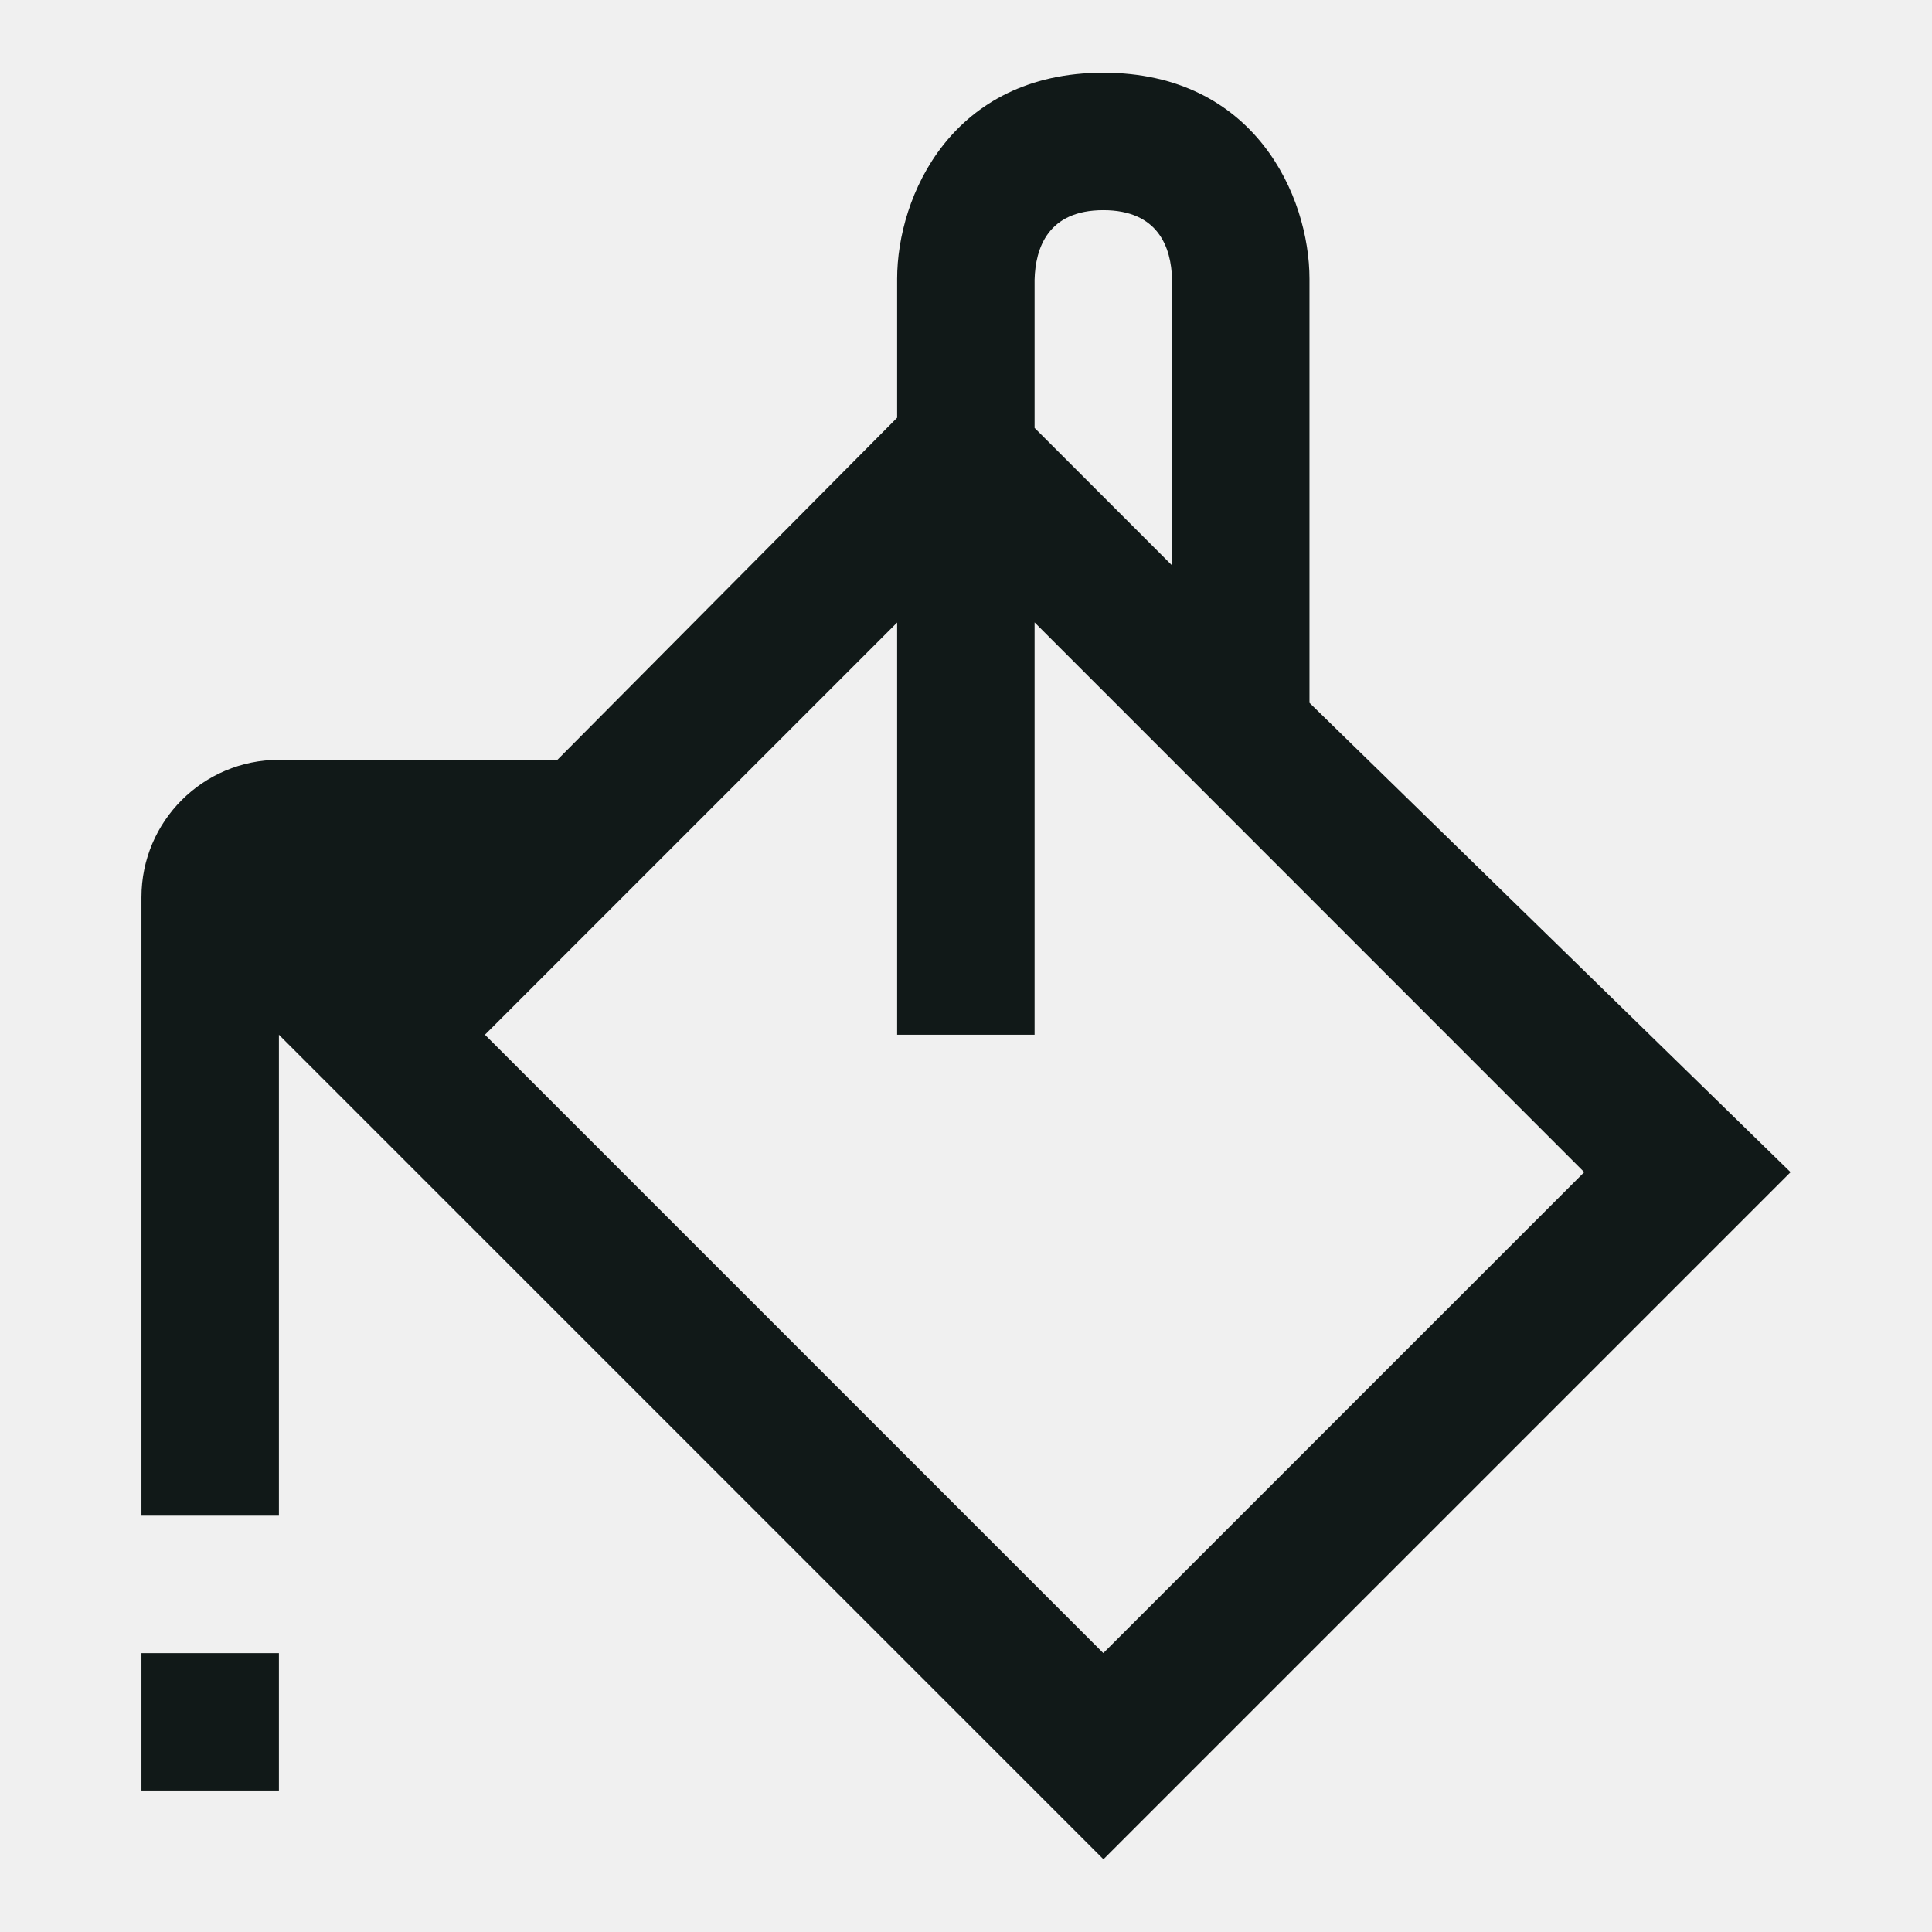
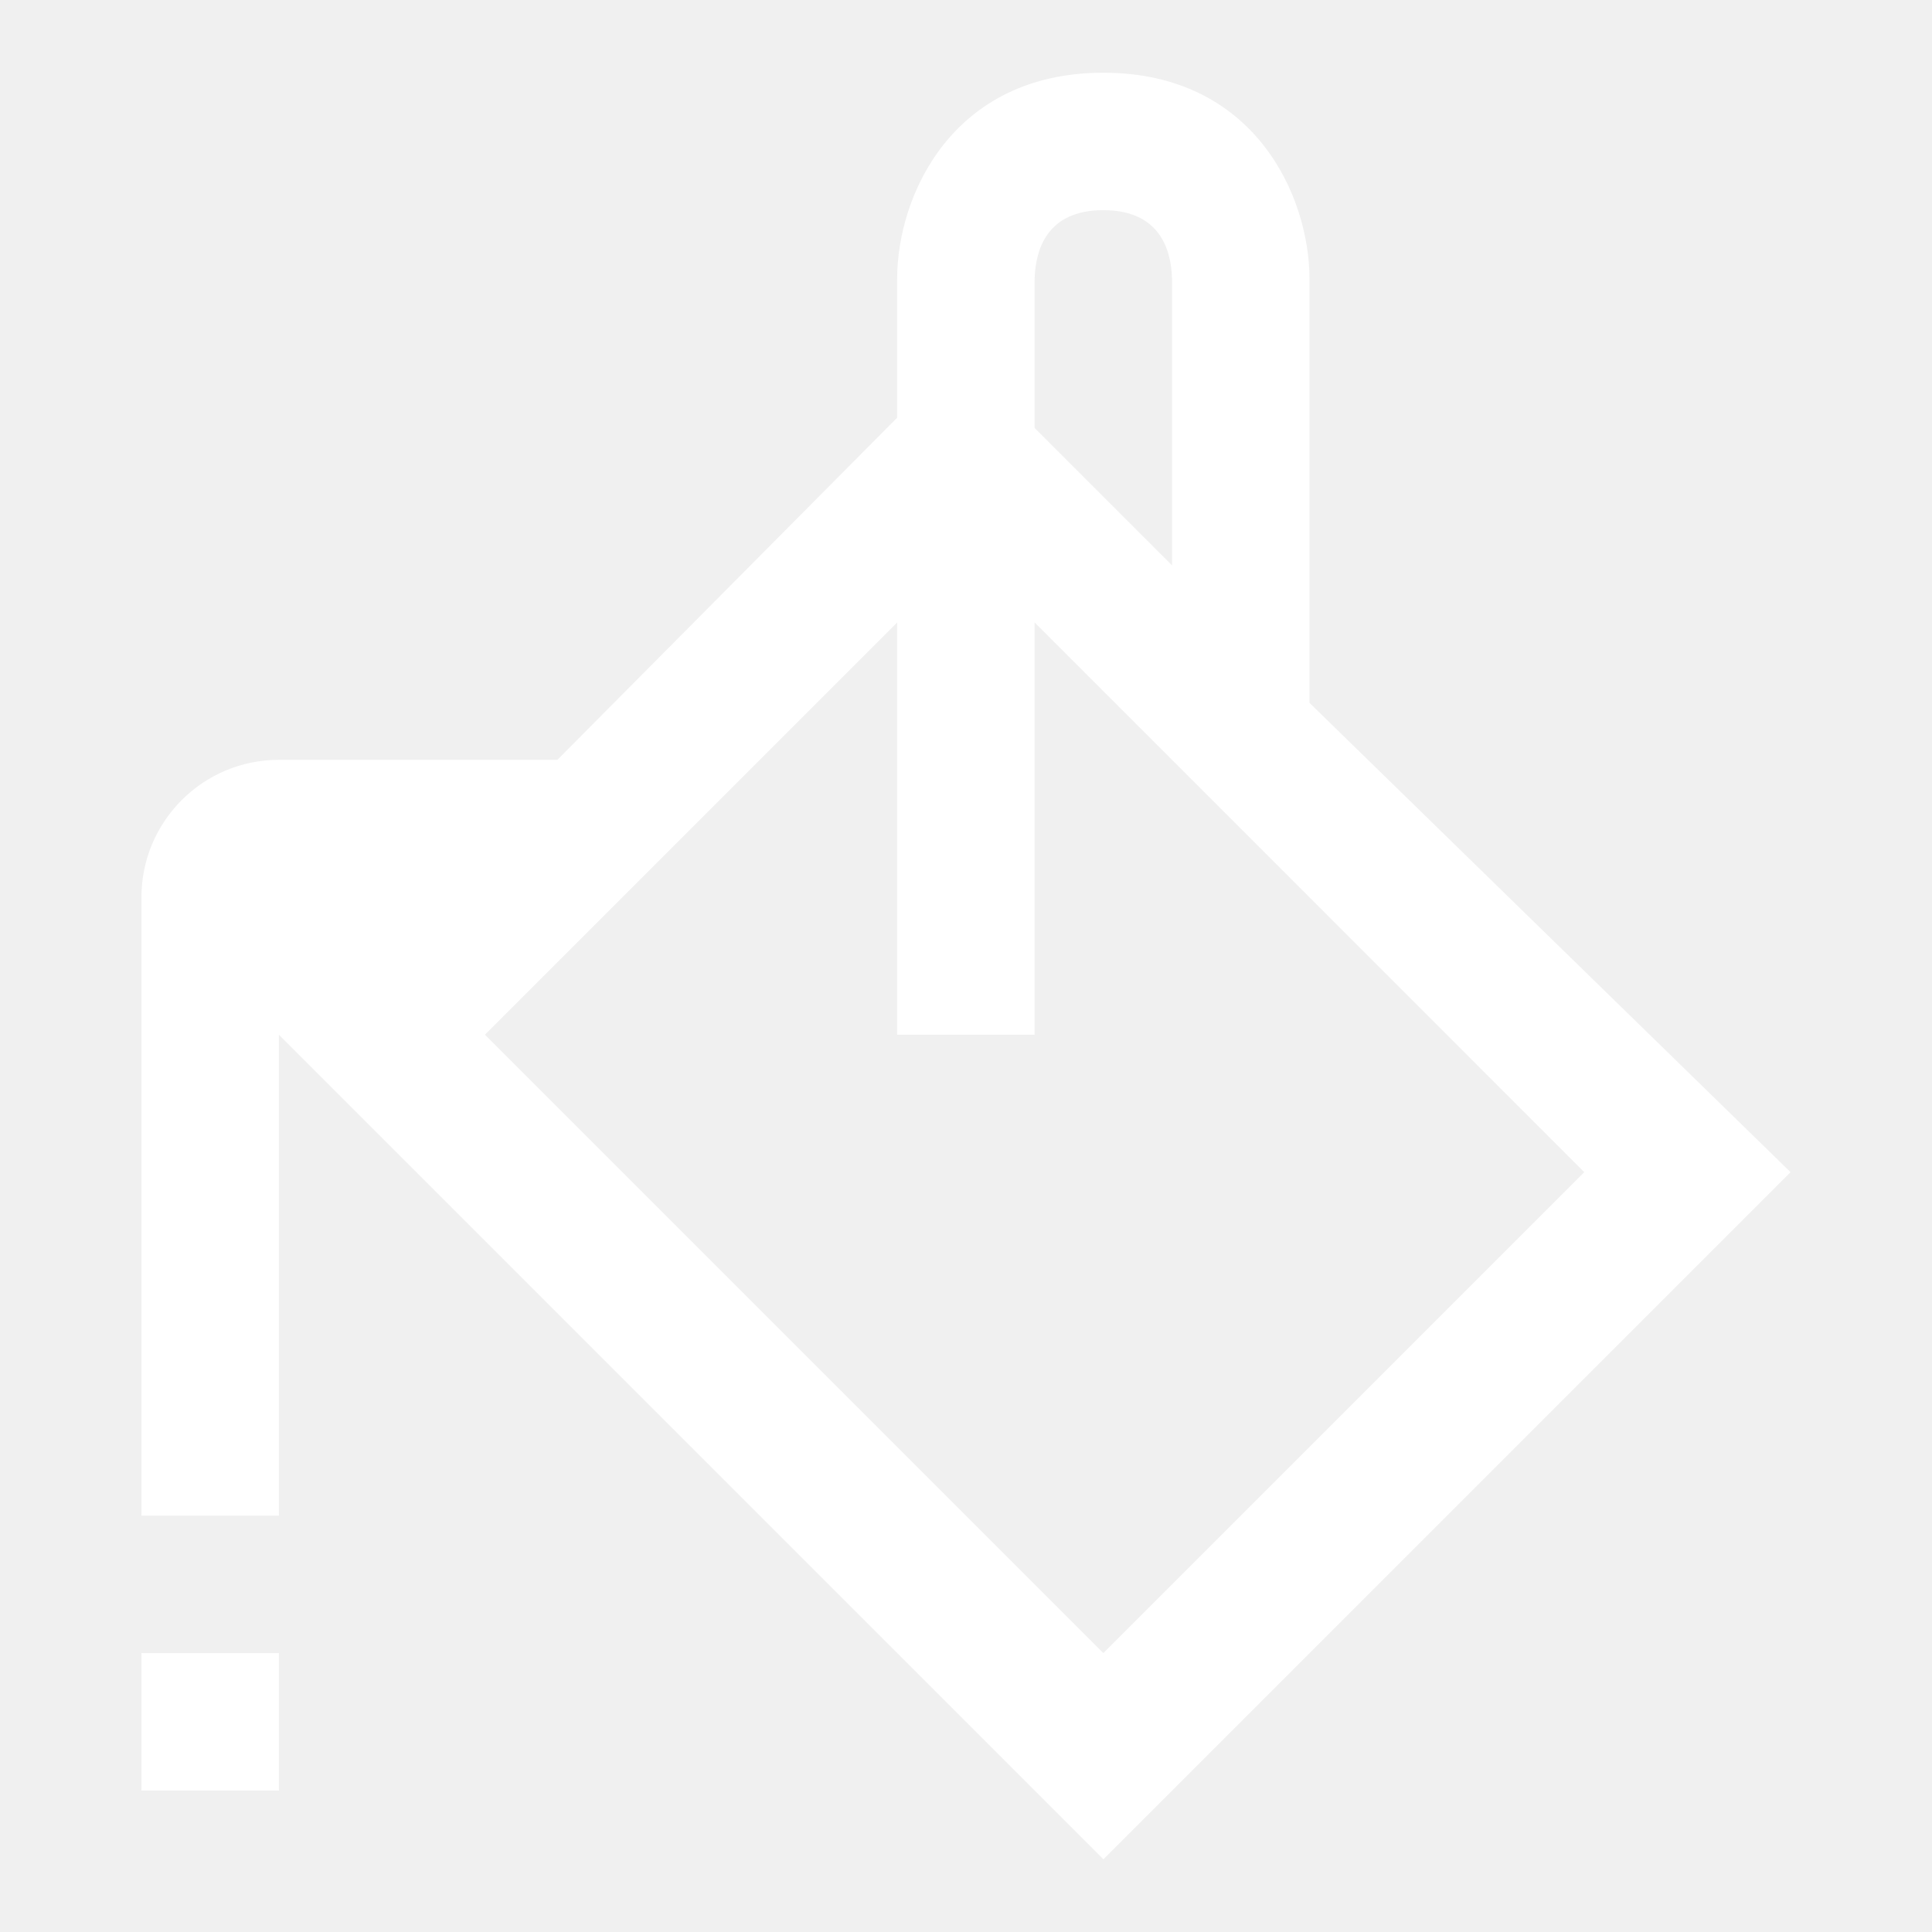
<svg xmlns="http://www.w3.org/2000/svg" id="a" version="1.1" viewBox="0 0 14 14">
-   <path id="b" class="linesandangles_een" d="m9.489 5.093v-3.072c0-0.6-0.398-1.494-1.494-1.494-1.096 0-1.494 0.893-1.494 1.494v1.006l-2.462 2.479h-2.018c-0.55 0-0.996 0.446-0.996 0.996v4.481h0.996v-3.485l5.975 5.975 4.979-4.979zm-1.494-3.57c0.401 0 0.492 0.274 0.498 0.498v2.076l-0.996-0.996v-1.074c0.006-0.23 0.097-0.504 0.498-0.504zm0 10.456-4.481-4.481 2.987-2.987v2.987h0.996v-2.988l3.983 3.984zm-6.97 0h0.996v0.996h-0.996z" fill="#111918" stroke-width=".498" />
+   <path id="b" class="linesandangles_een" d="m9.489 5.093v-3.072c0-0.6-0.398-1.494-1.494-1.494-1.096 0-1.494 0.893-1.494 1.494v1.006l-2.462 2.479h-2.018c-0.55 0-0.996 0.446-0.996 0.996v4.481h0.996v-3.485l5.975 5.975 4.979-4.979zm-1.494-3.57c0.401 0 0.492 0.274 0.498 0.498v2.076l-0.996-0.996v-1.074c0.006-0.23 0.097-0.504 0.498-0.504zm0 10.456-4.481-4.481 2.987-2.987v2.987h0.996v-2.988l3.983 3.984zm-6.97 0h0.996v0.996h-0.996z" fill="white" stroke-width=".498" />
</svg>
